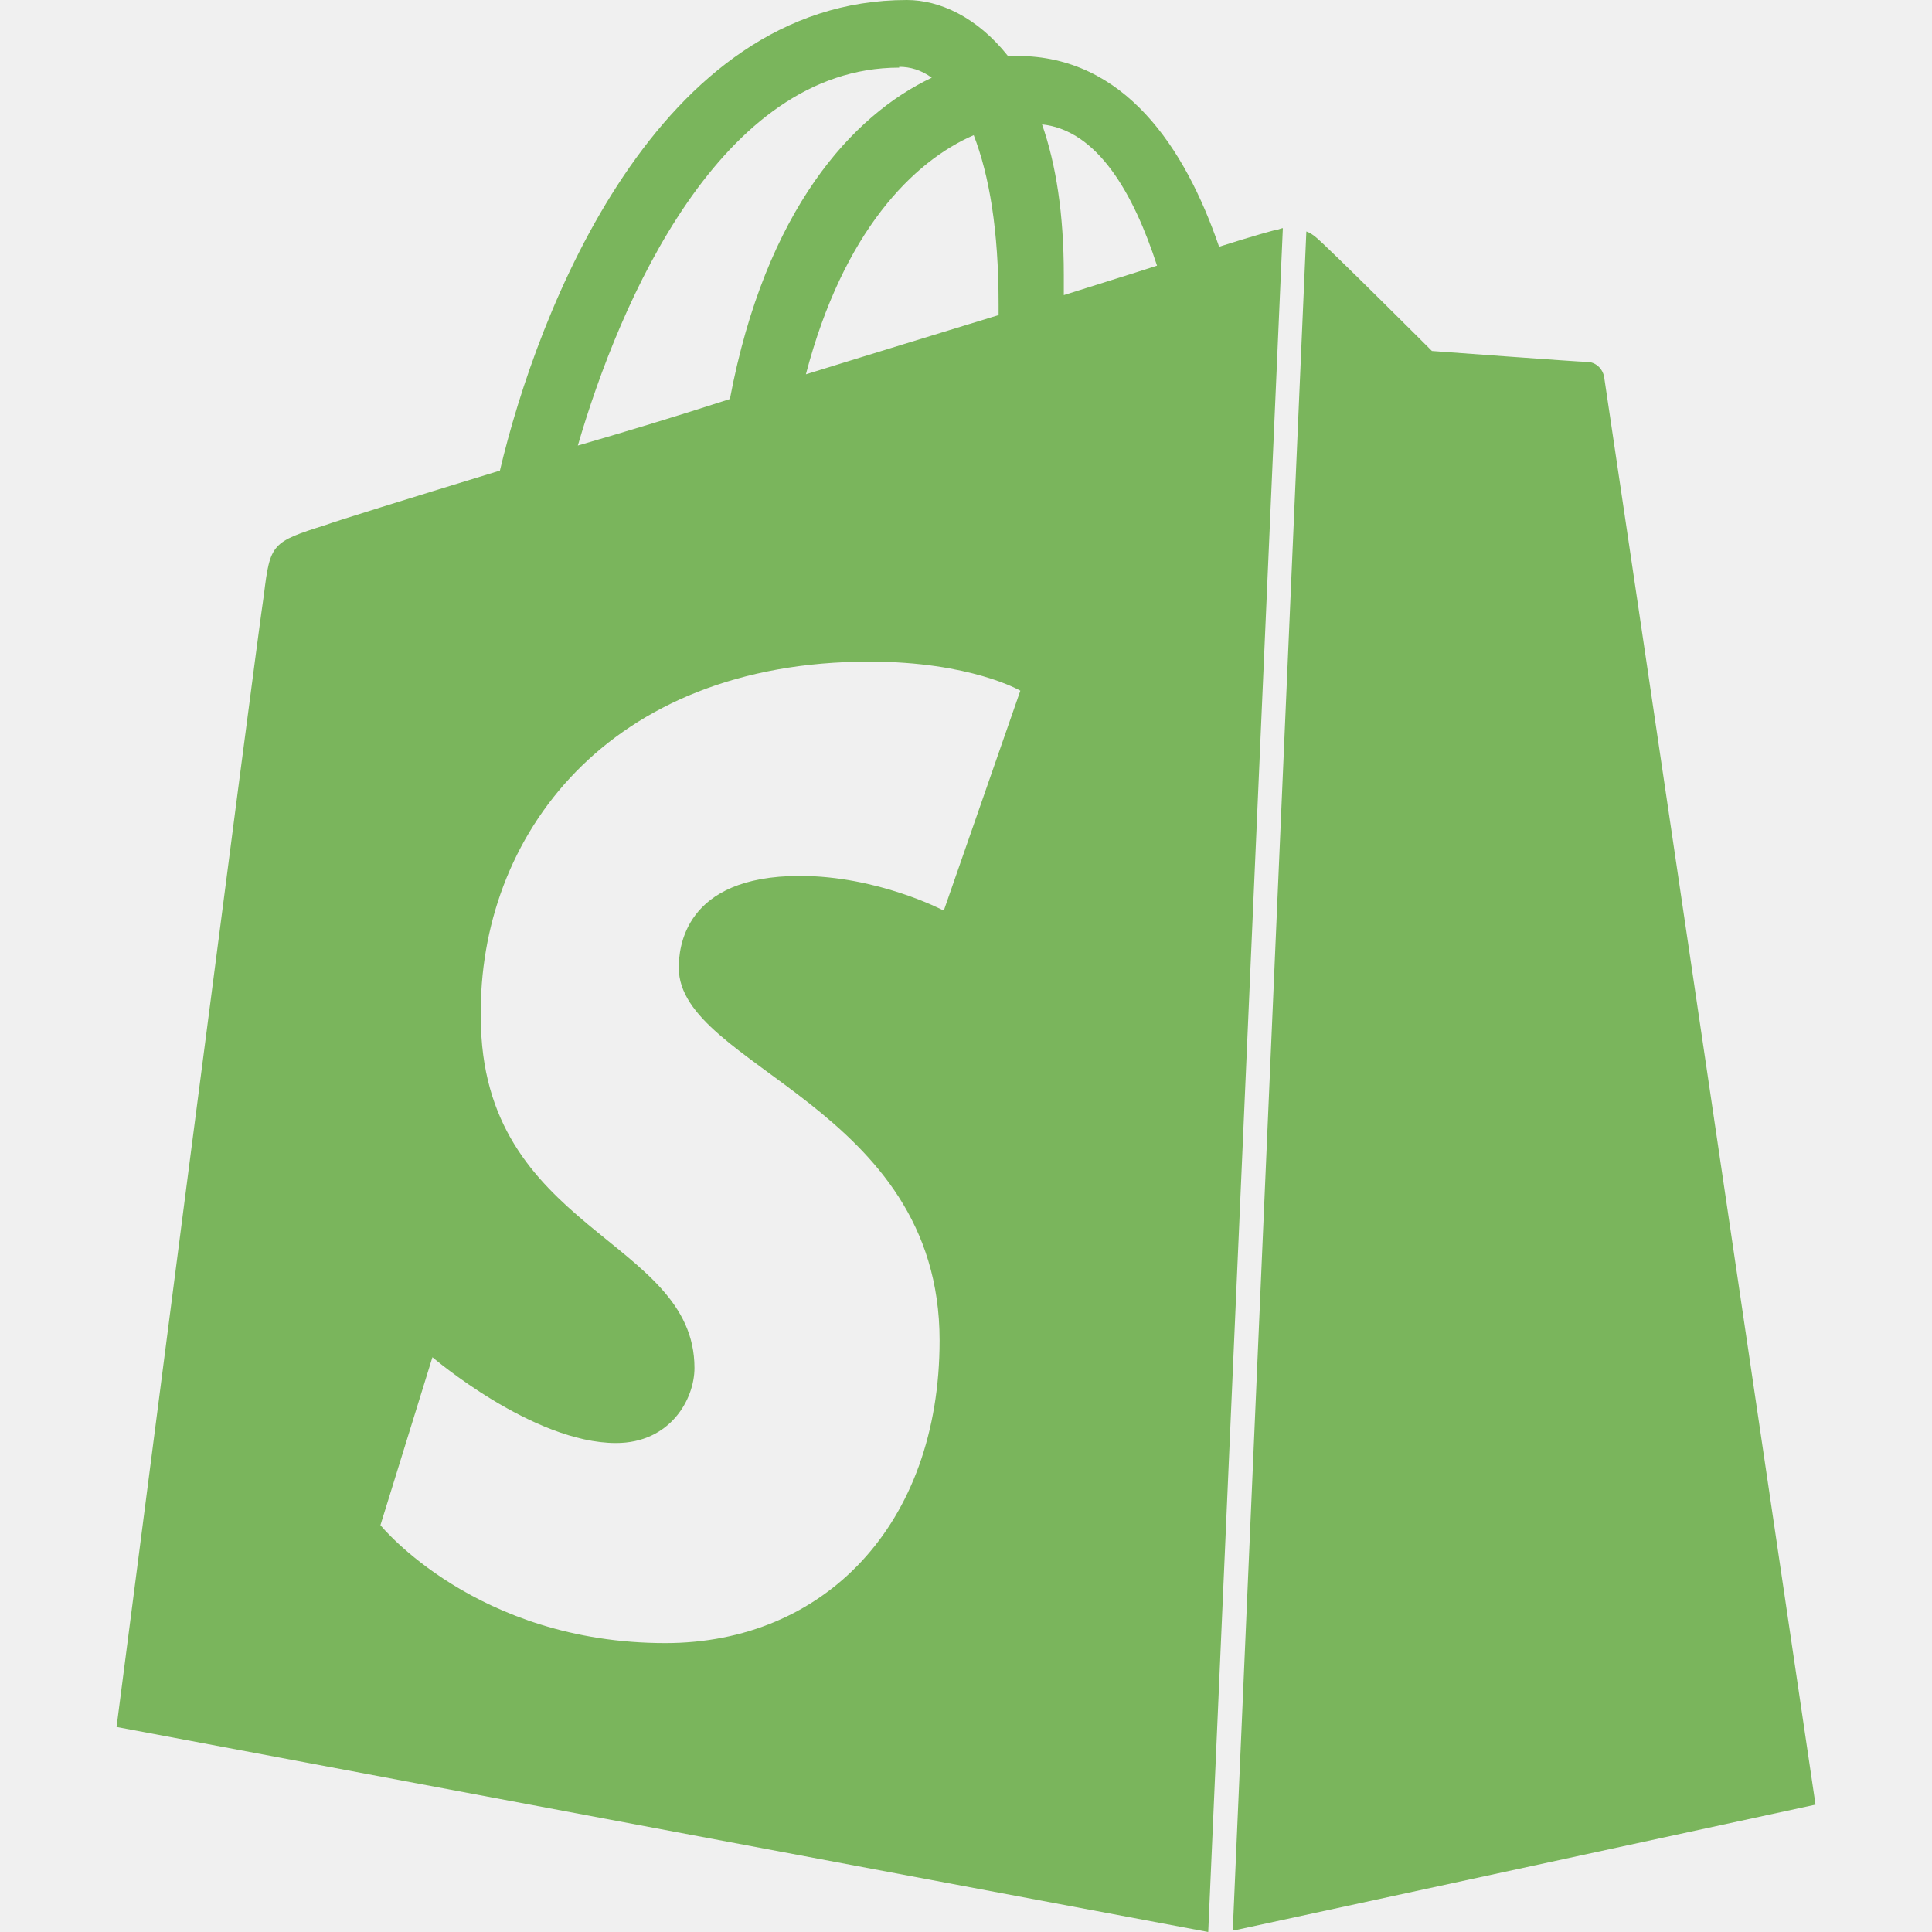
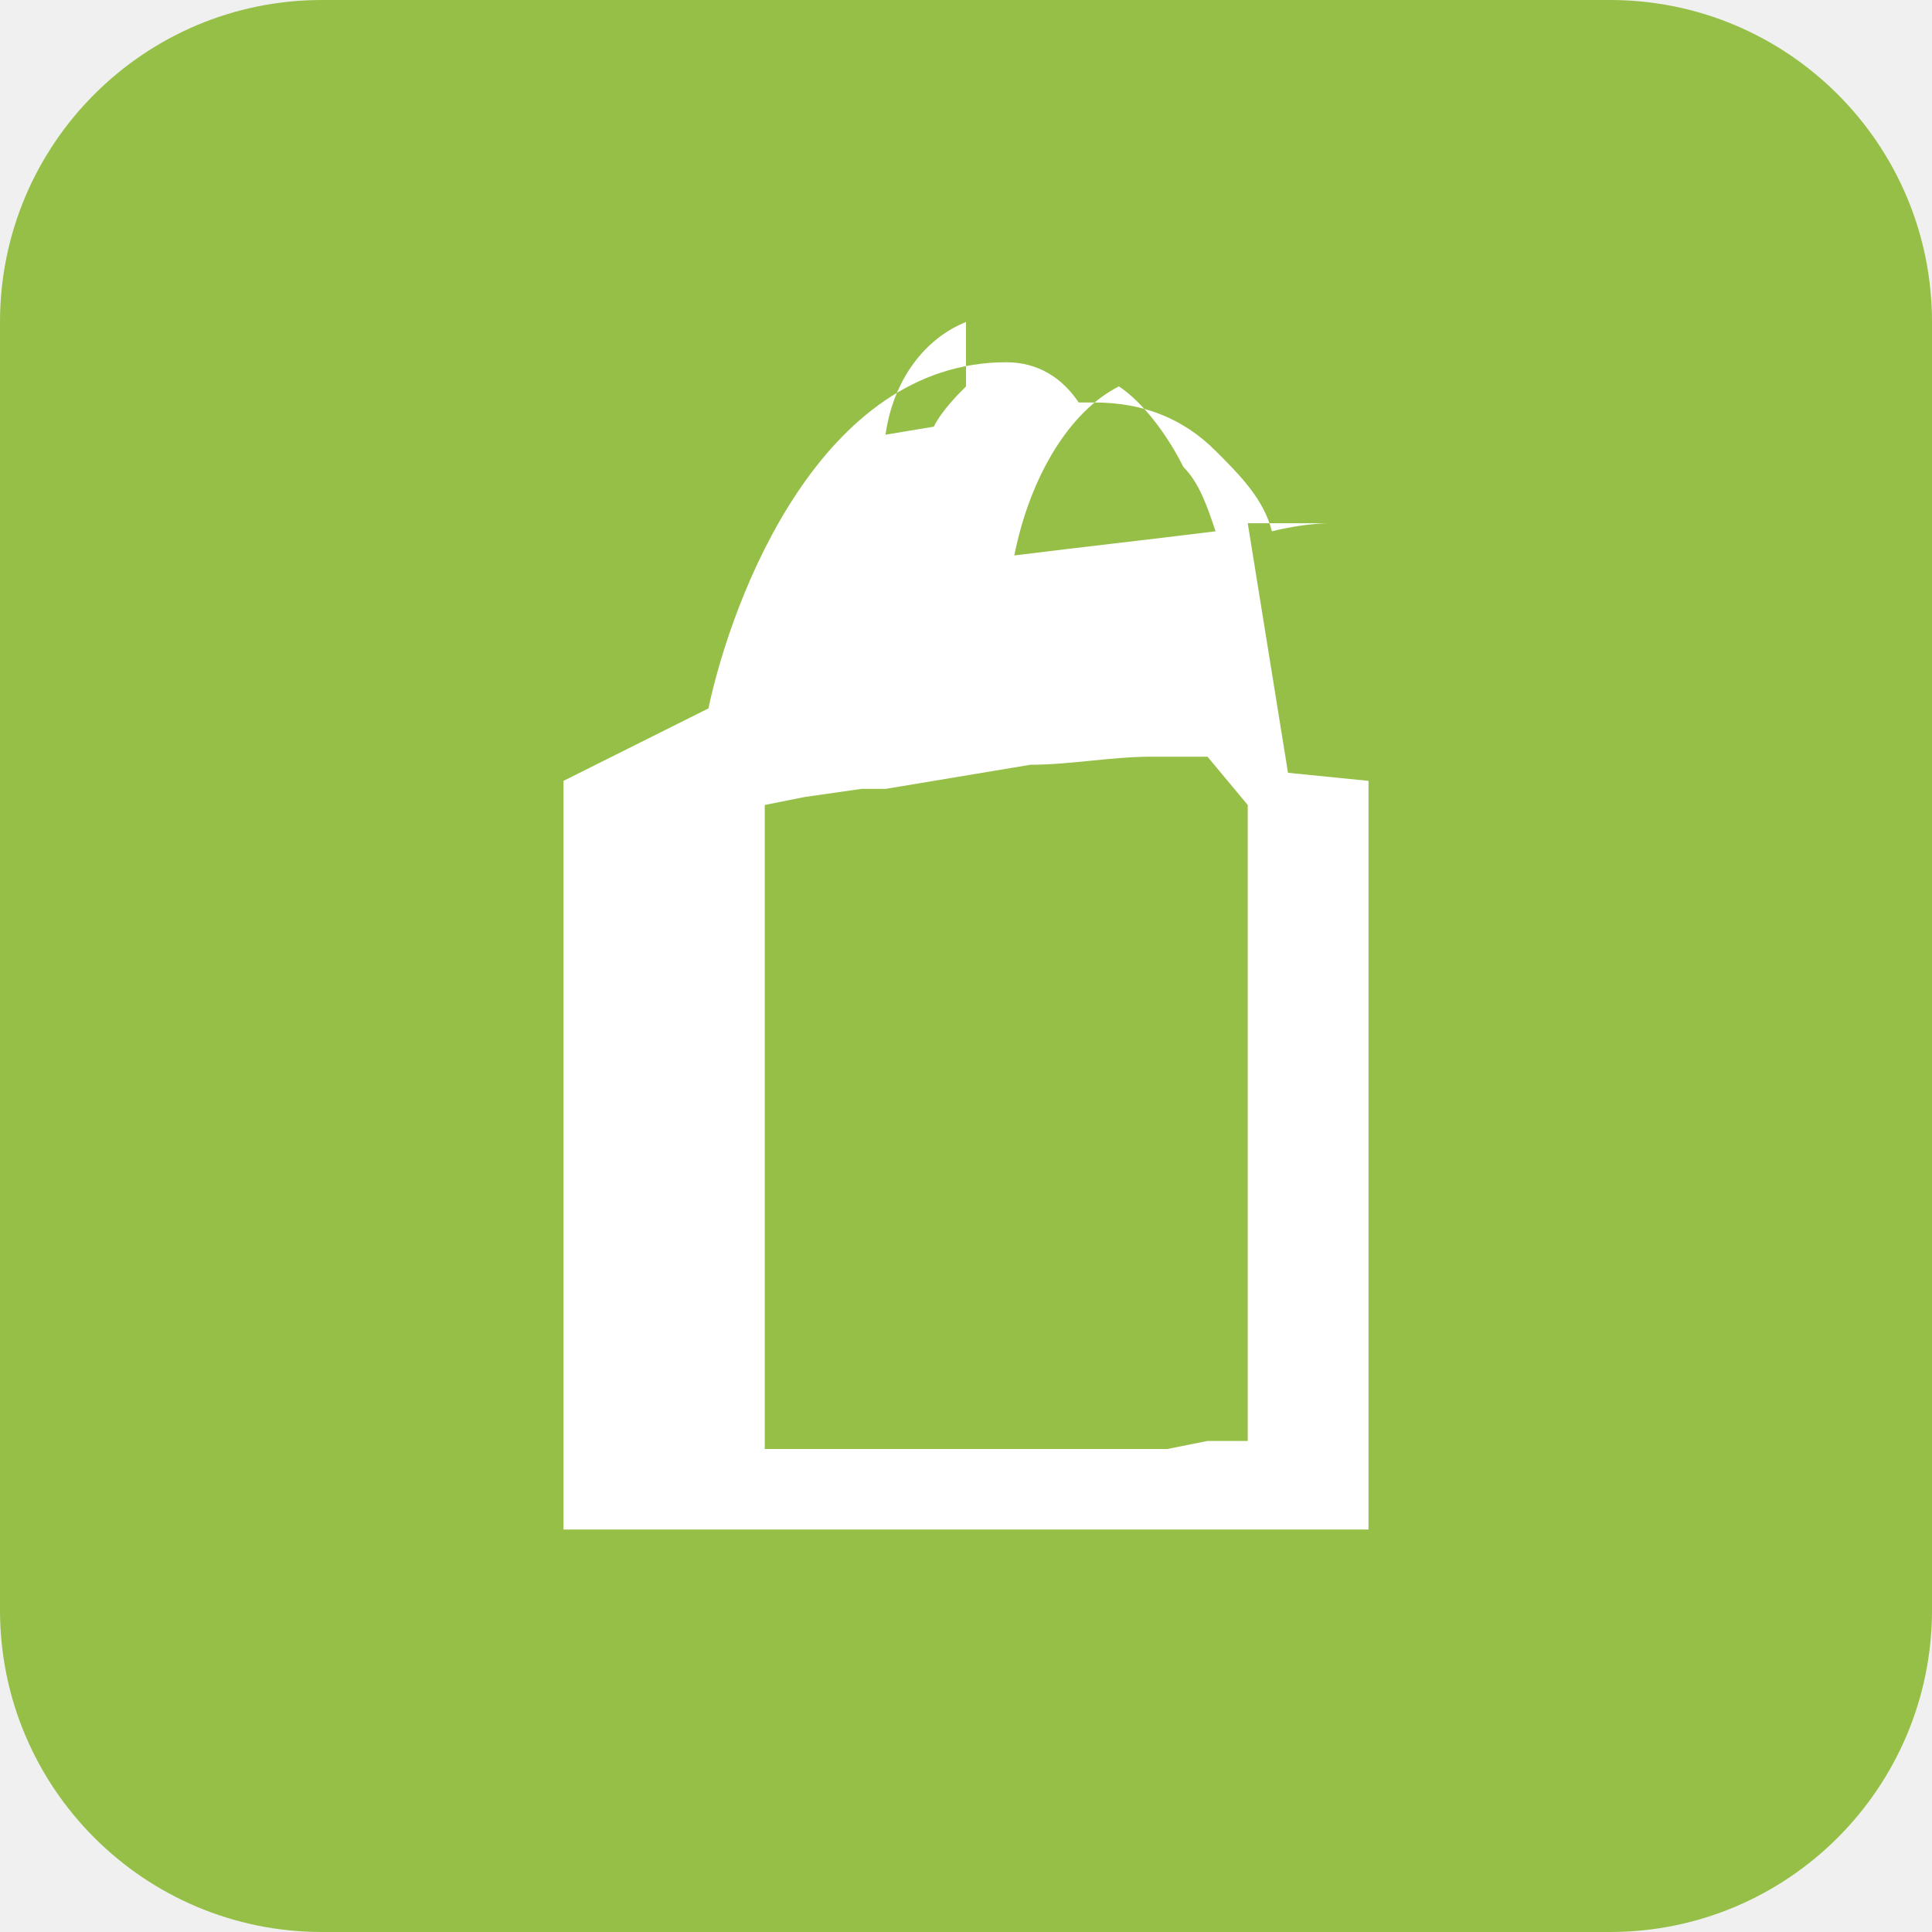
- <svg xmlns="http://www.w3.org/2000/svg" fill="#7AB55C" role="img" viewBox="0 0 24 24">
-   <path d="M15.337 23.979l7.216-1.561s-2.604-17.613-2.625-17.73c-.018-.116-.114-.192-.211-.192s-1.929-.136-1.929-.136-1.275-1.274-1.439-1.411c-.045-.037-.075-.057-.121-.074l-.914 21.104h.023zM11.71 11.305s-.81-.424-1.774-.424c-1.447 0-1.504.906-1.504 1.141 0 1.232 3.24 1.715 3.24 4.629 0 2.295-1.44 3.76-3.406 3.76-2.354 0-3.54-1.465-3.54-1.465l.646-2.086s1.245 1.066 2.28 1.066c.675 0 .975-.545.975-.932 0-1.619-2.654-1.694-2.654-4.359-.034-2.237 1.571-4.416 4.827-4.416 1.257 0 1.875.361 1.875.361l-.945 2.715-.02.01zM11.17.83c.136 0 .271.038.405.135-.984.465-2.064 1.639-2.508 3.992-.656.213-1.293.405-1.889.578C7.697 3.75 8.951.84 11.17.84V.83zm1.235 2.949v.135c-.754.232-1.583.484-2.394.736.466-1.777 1.333-2.645 2.085-2.971.193.501.309 1.176.309 2.1zm.539-2.234c.694.074 1.141.867 1.429 1.755-.349.114-.735.231-1.158.366v-.252c0-.752-.096-1.371-.271-1.871v.002zm2.992 1.289c-.02 0-.06.021-.078.021s-.289.075-.714.21c-.423-1.233-1.176-2.37-2.508-2.37h-.115C12.135.209 11.669 0 11.265 0 8.159 0 6.675 3.877 6.21 5.846c-1.194.365-2.063.636-2.16.674-.675.213-.694.232-.772.87-.075.462-1.83 14.063-1.83 14.063L15.009 24l.927-21.166z" />
+ <svg xmlns="http://www.w3.org/2000/svg" viewBox="0 0 24 24">
+   <rect width="24" height="24" rx="4" fill="#96BF48" />
+   <path d="M16.5 6.5c0 0-.3 0-.7.1-.1-.4-.4-.7-.7-1-.4-.4-.9-.6-1.5-.6-.1 0-.1 0-.2 0-.2-.3-.5-.5-.9-.5-2.3 0-3.4 2.9-3.7 4.3L7 9.7v9.3h10V9.7l-1-.1-.5-3.1zM14.7 5.8c.2.2.3.5.4.8-.8.1-1.7.2-2.5.3.2-1 .7-1.8 1.3-2.1.3.2.6.6.8 1zM12 4.8c-.1.1-.3.3-.4.5L11 5.4c.1-.7.5-1.2 1-1.4v.8zm2.5 13.2H9.5V10l.5-.1.7-.1c.1 0 .2 0 .3 0 .6-.1 1.2-.2 1.8-.3.5 0 1-.1 1.5-.1h.7l.5.6v7.9h-.5z" fill="white" />
</svg>
